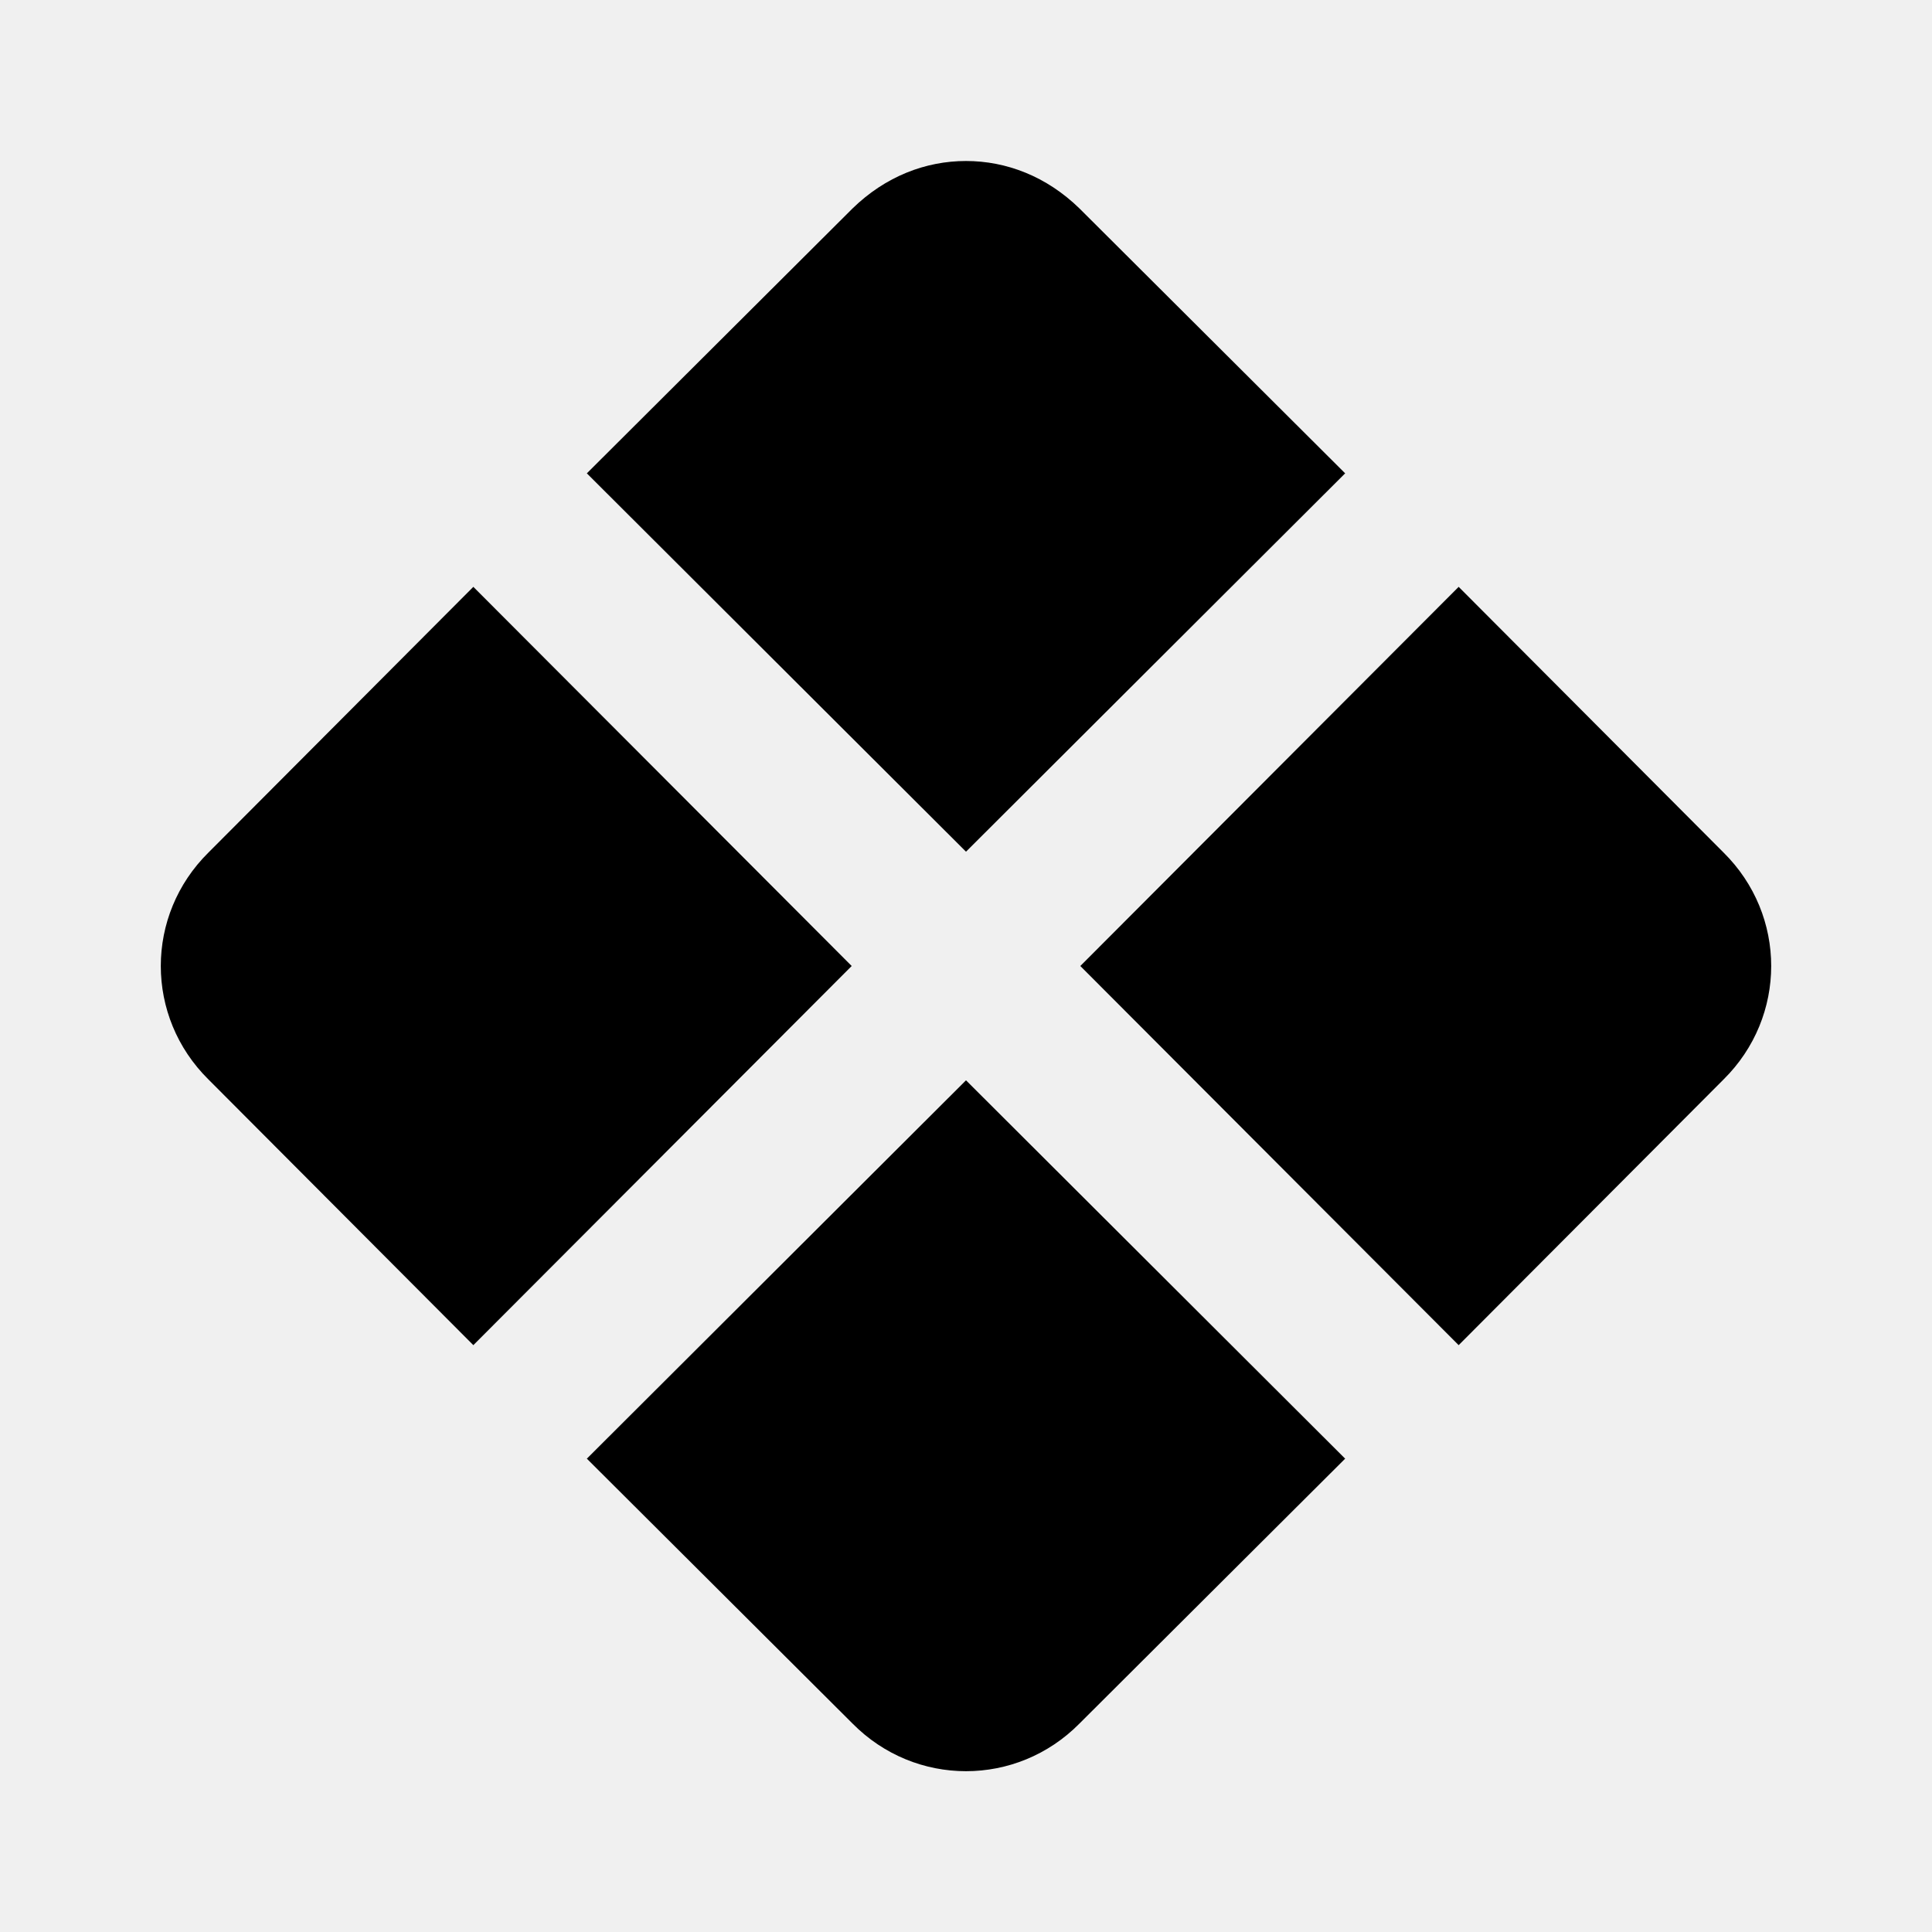
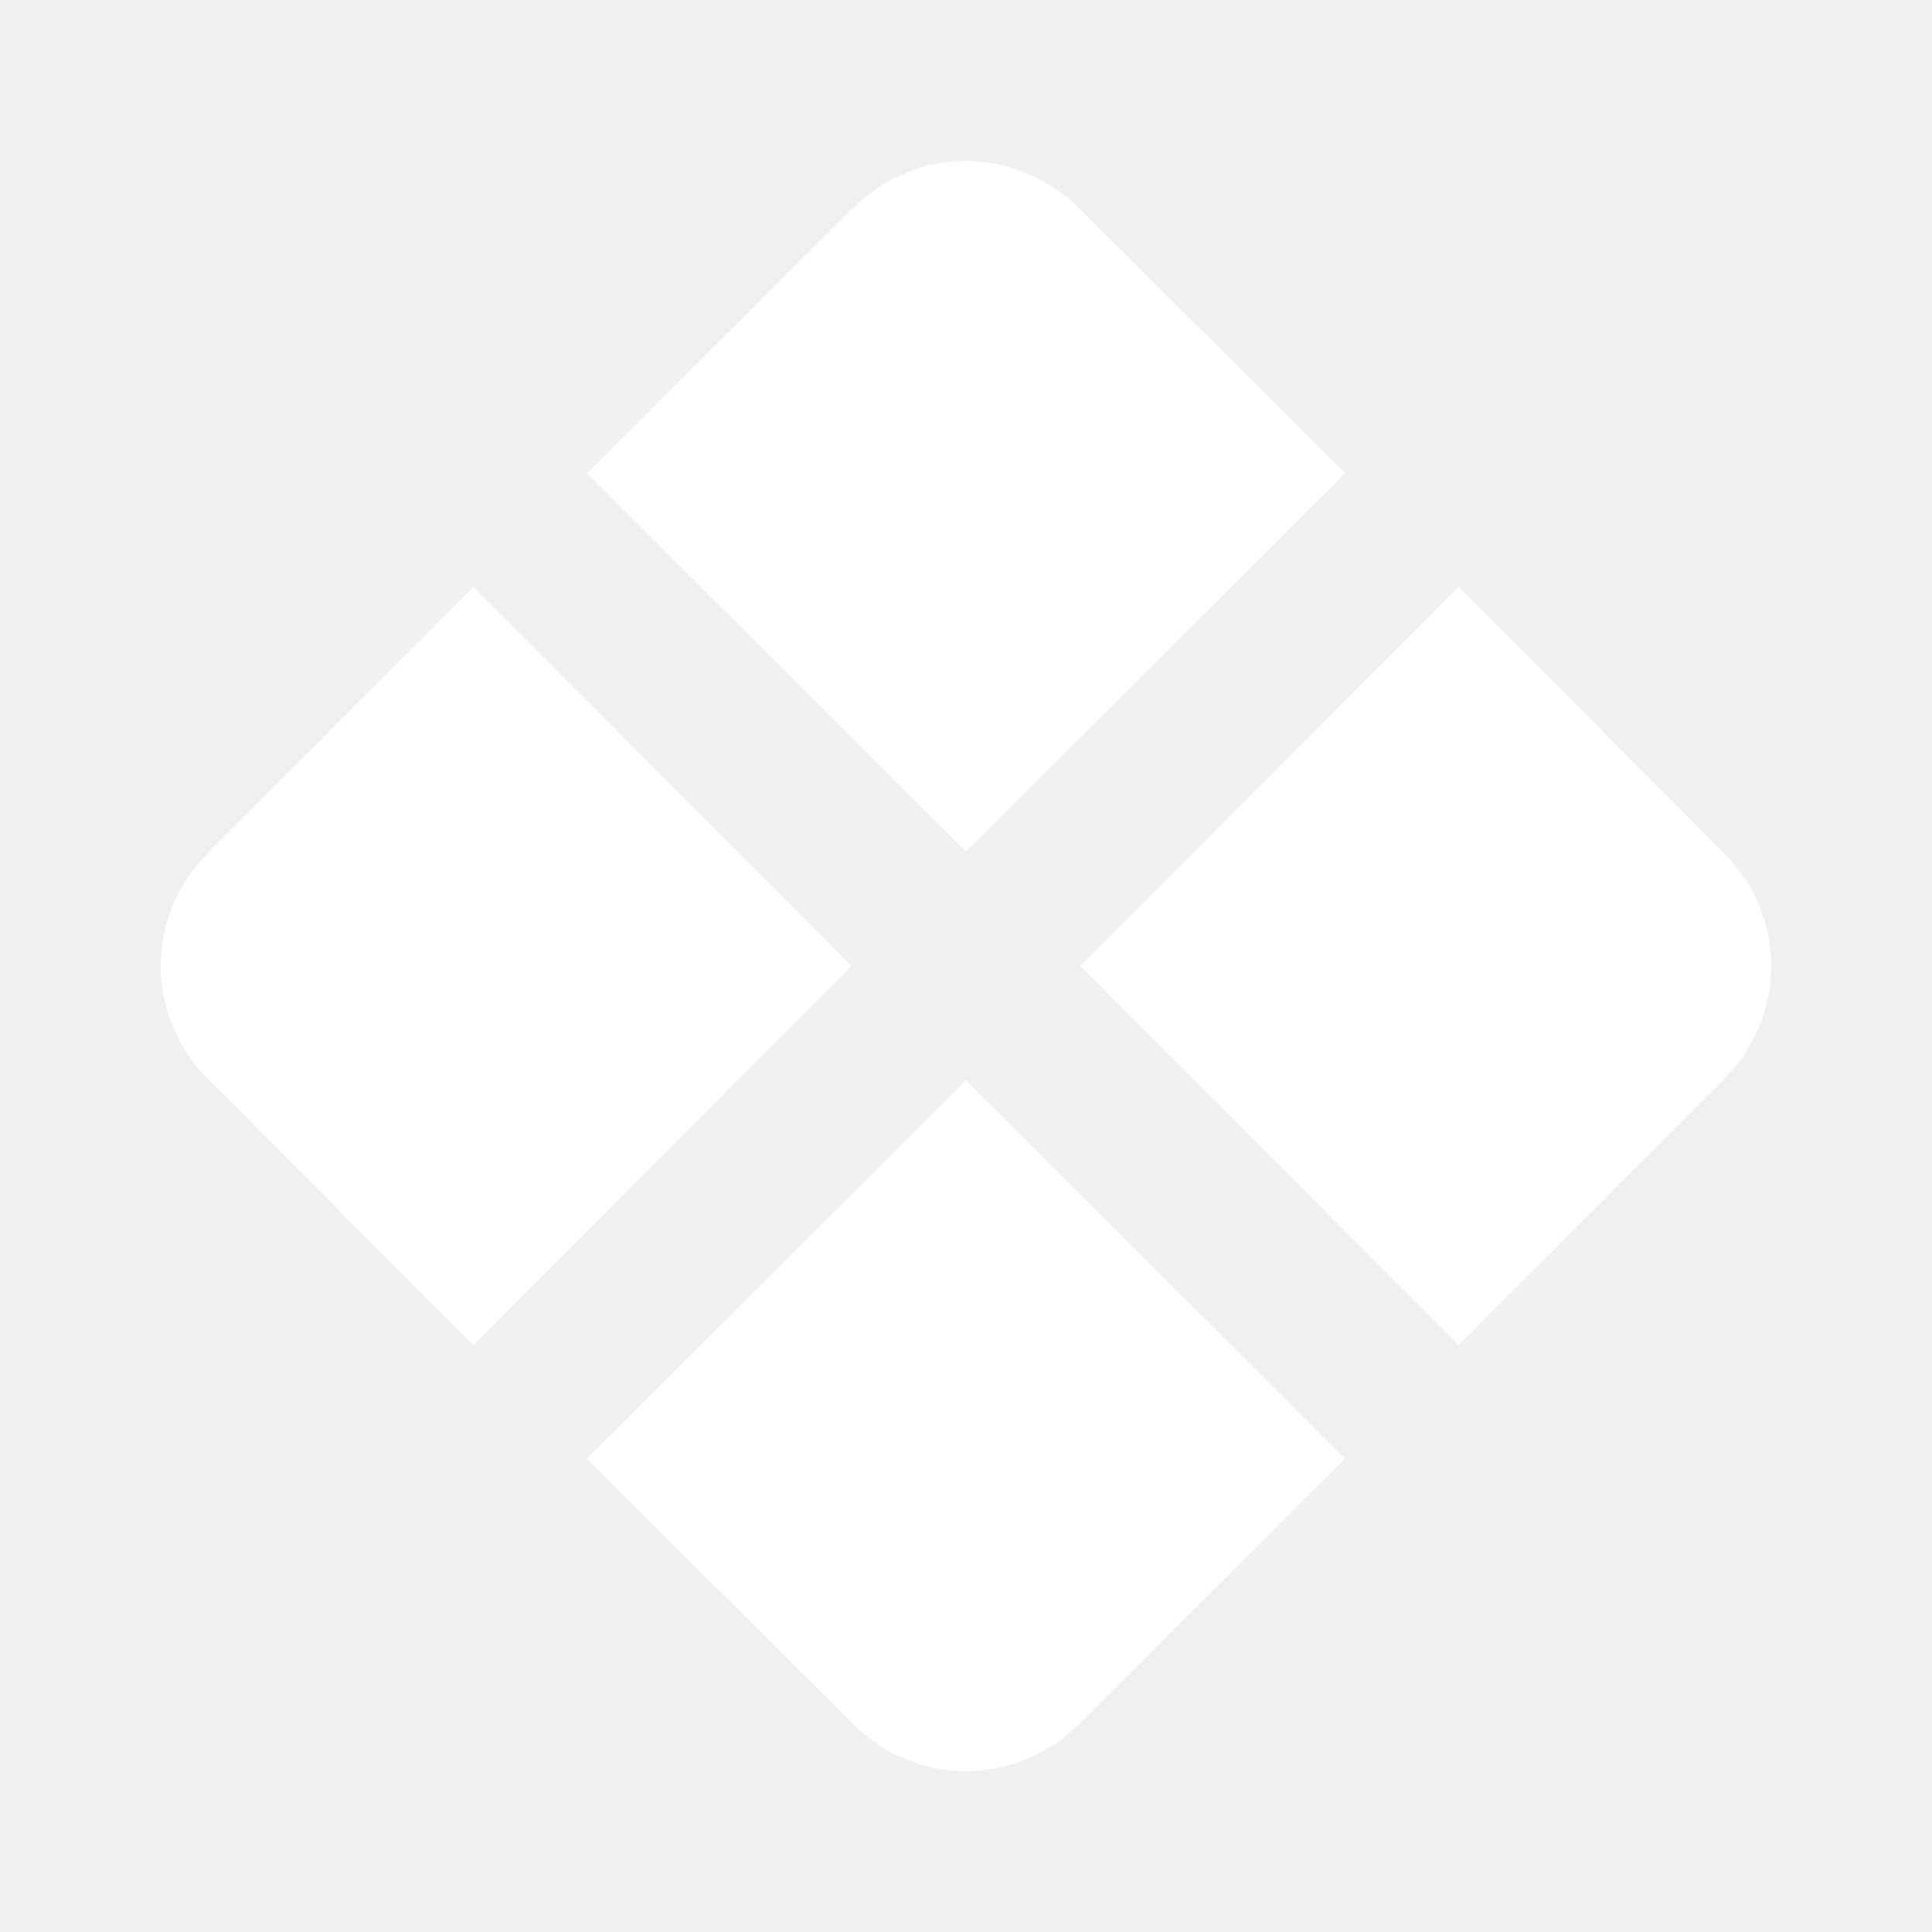
<svg xmlns="http://www.w3.org/2000/svg" viewBox="0 0 24 24">
-   <path d="M12 2C11.5 2 11 2.19 10.59 2.59L7.29 5.88L12 10.58L16.71 5.88L13.41 2.59C13 2.19 12.5 2 12 2M5.88 7.29L2.59 10.59C1.8 11.37 1.8 12.63 2.59 13.41L5.88 16.71L10.58 12L5.88 7.29M18.12 7.29L13.42 12L18.12 16.71L21.41 13.41C22.2 12.63 22.2 11.37 21.41 10.59L18.12 7.29M12 13.42L7.29 18.12L10.59 21.41C11.37 22.2 12.63 22.2 13.41 21.41L16.71 18.12L12 13.42Z" />
+   <path d="M12 2C11.5 2 11 2.19 10.59 2.59L7.29 5.88L12 10.58L16.71 5.88L13.41 2.59C13 2.19 12.5 2 12 2M5.88 7.29L2.59 10.59C1.8 11.37 1.8 12.63 2.59 13.41L5.88 16.71L10.58 12L5.88 7.29M18.12 7.29L13.42 12L18.12 16.71L21.41 13.41C22.2 12.63 22.2 11.37 21.41 10.59L18.12 7.29M12 13.42L7.29 18.12L10.59 21.41C11.37 22.2 12.63 22.2 13.41 21.41L16.71 18.12L12 13.42Z" fill="#ffffff" />
</svg>
